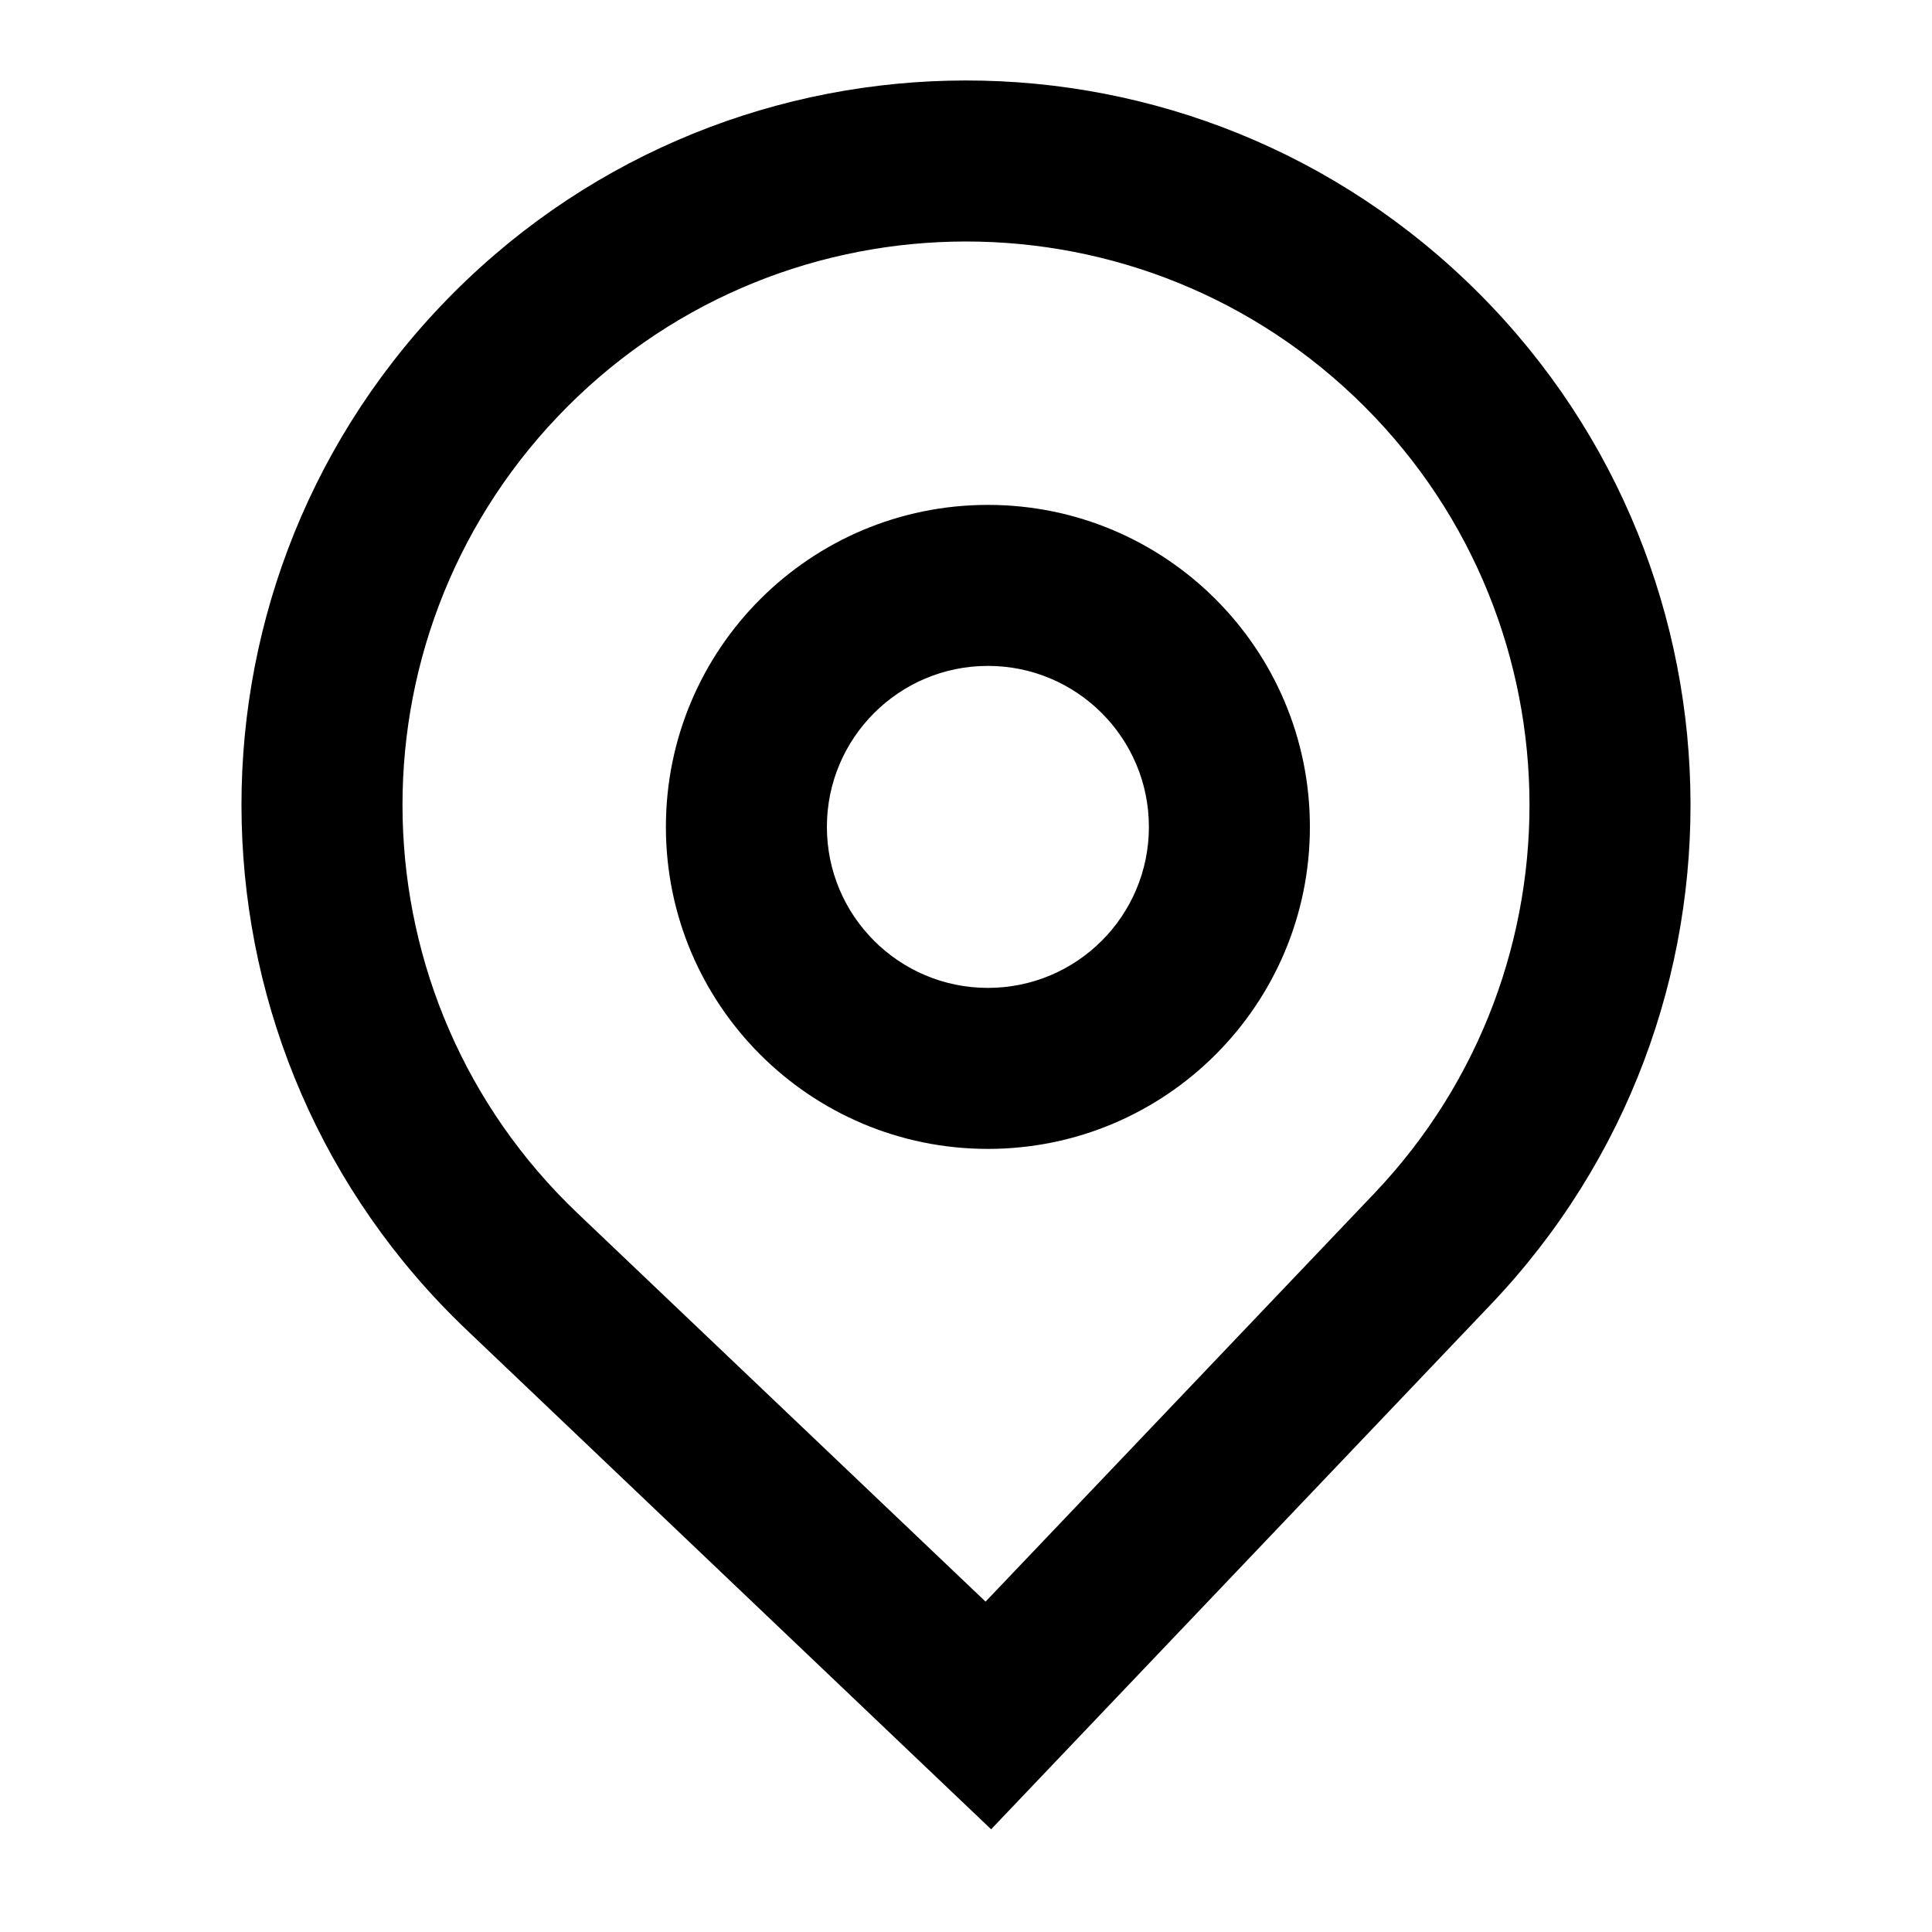
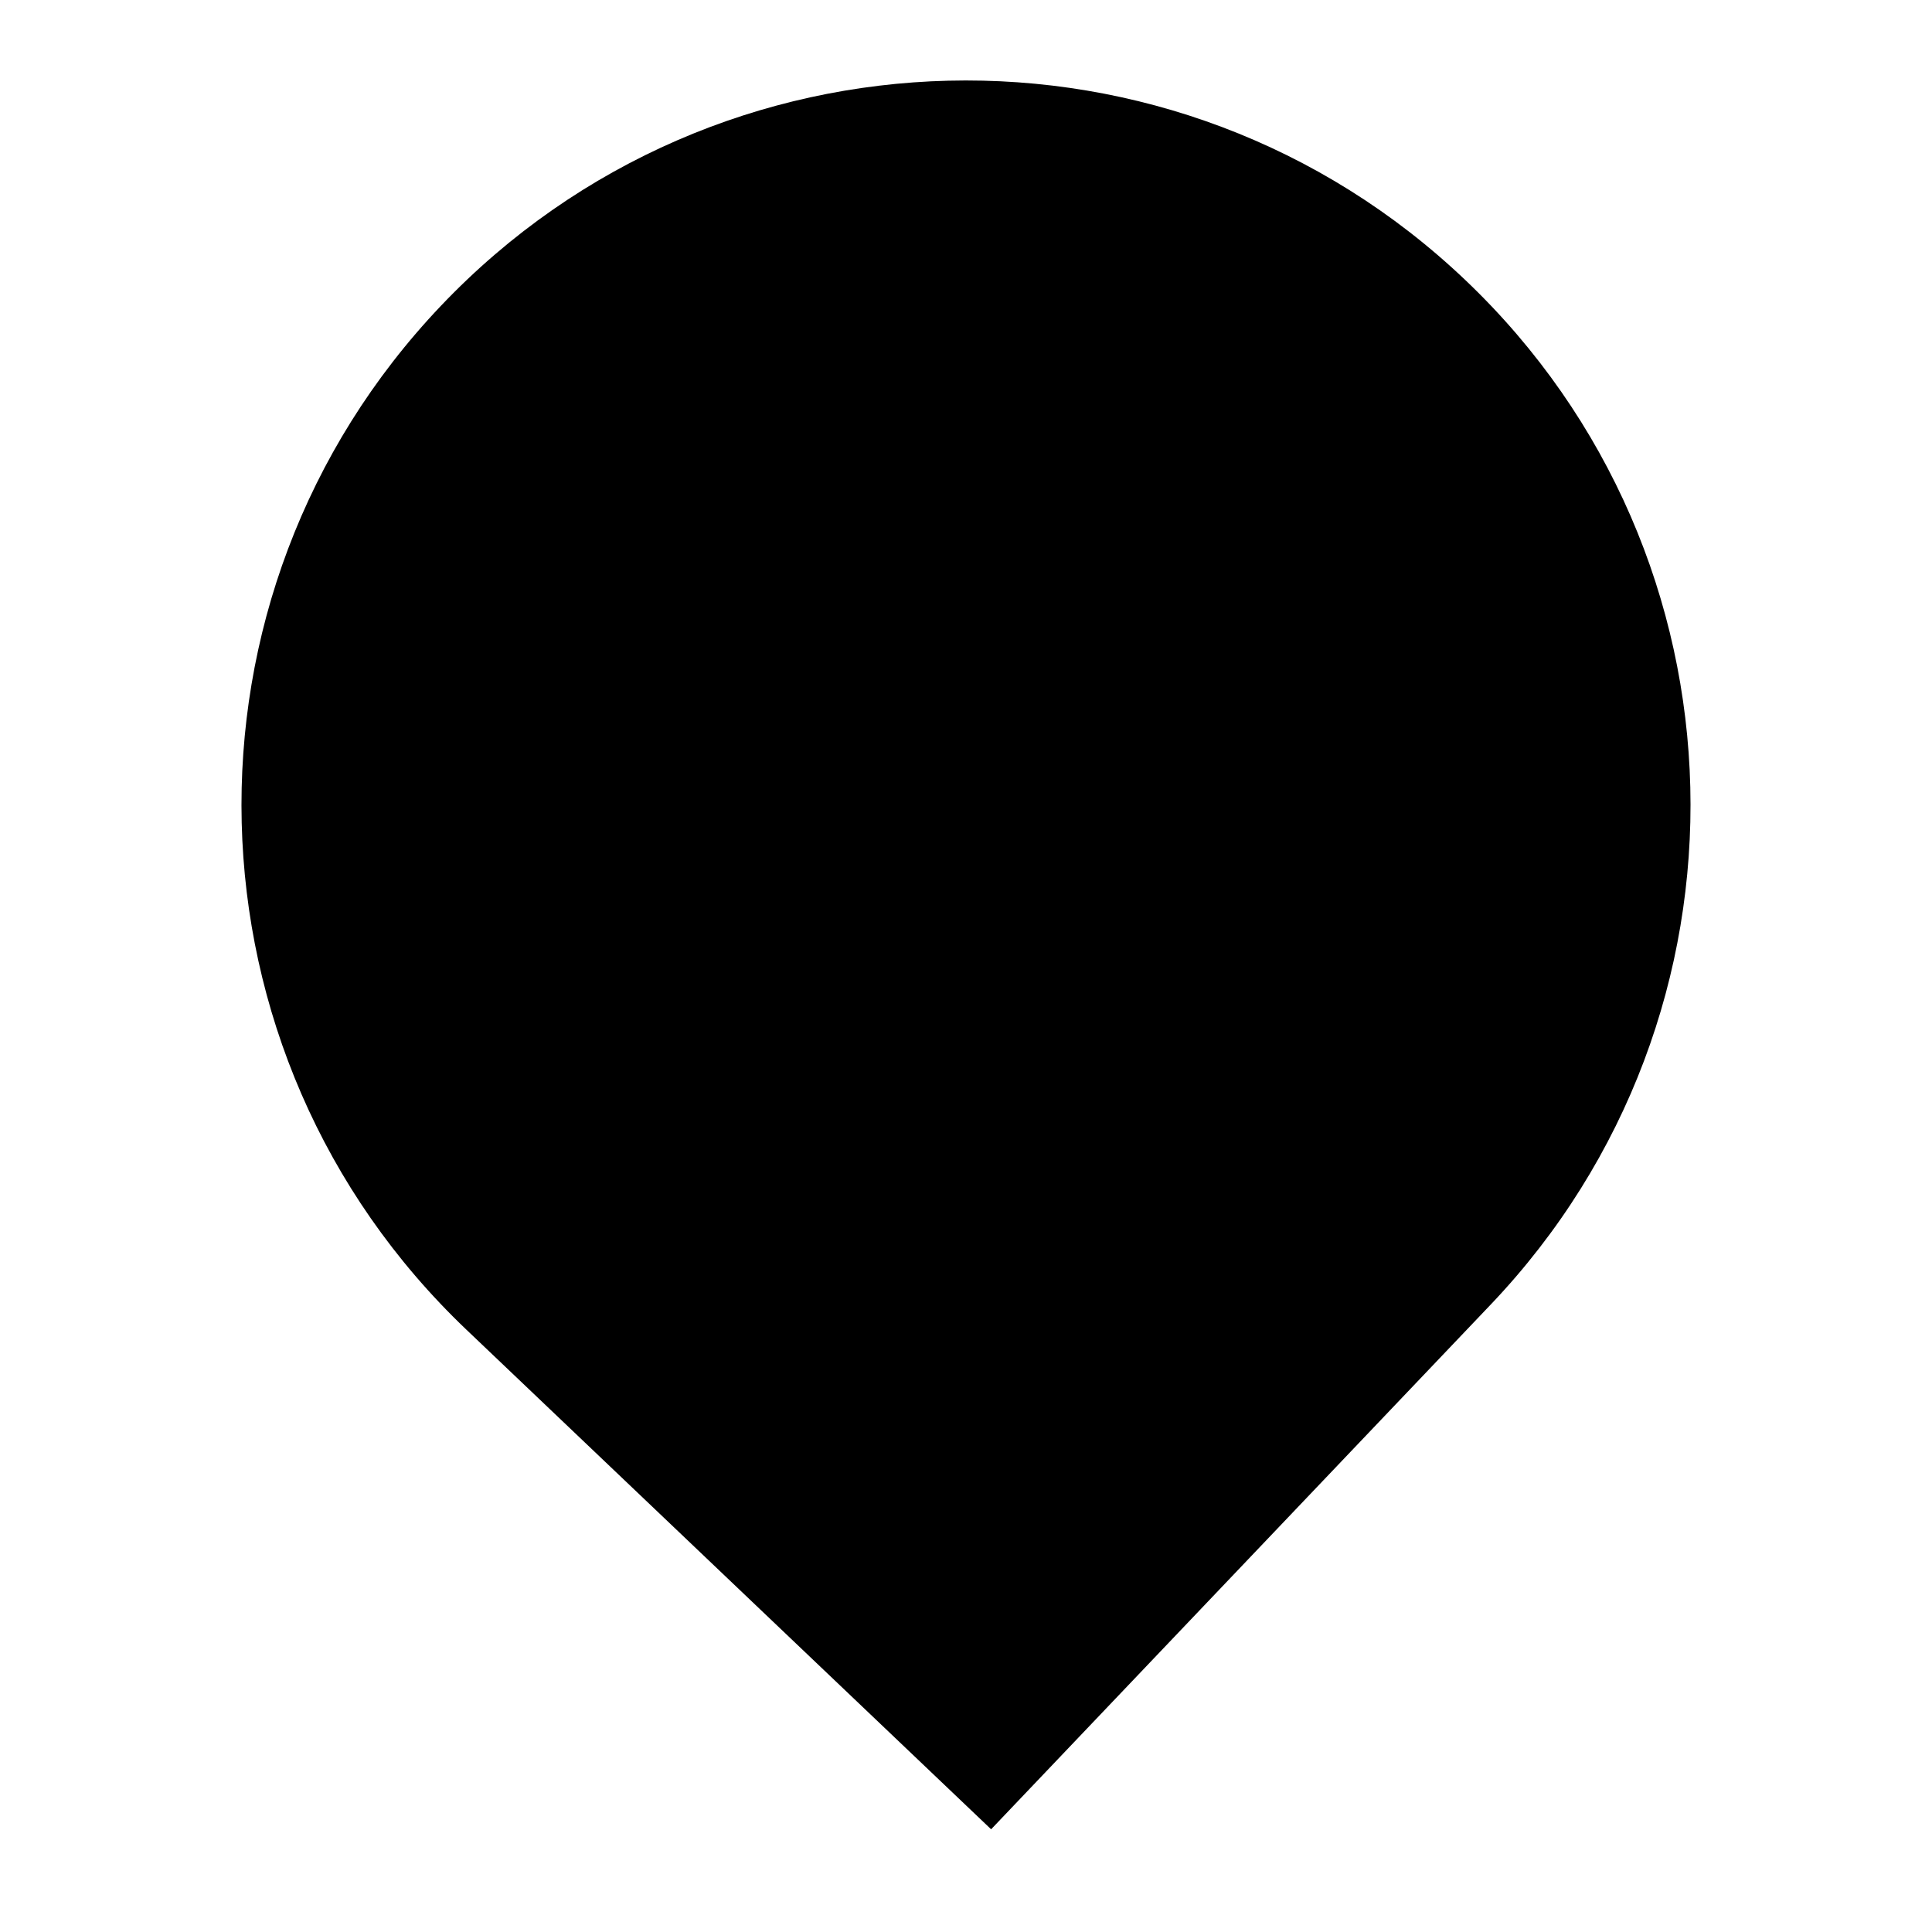
<svg xmlns="http://www.w3.org/2000/svg" width="24" height="24" viewBox="0 0 24 24" fill="none">
-   <path fill-rule="evenodd" clip-rule="evenodd" d="M16.272 10.272C16.272 12.481 14.481 14.272 12.272 14.272C10.063 14.272 8.272 12.481 8.272 10.272C8.272 8.063 10.063 6.272 12.272 6.272C14.481 6.272 16.272 8.063 16.272 10.272ZM14.272 10.272C14.272 11.377 13.377 12.272 12.272 12.272C11.168 12.272 10.272 11.377 10.272 10.272C10.272 9.168 11.168 8.272 12.272 8.272C13.377 8.272 14.272 9.168 14.272 10.272Z" fill="black" />
-   <path fill-rule="evenodd" clip-rule="evenodd" d="M5.794 16.518C2.194 13.091 2.054 7.394 5.482 3.794C8.909 0.194 14.606 0.054 18.206 3.482C21.806 6.909 21.946 12.606 18.518 16.206L12.312 22.724L5.794 16.518ZM17.07 14.827L12.243 19.896L7.173 15.07C4.373 12.404 4.265 7.973 6.93 5.173C9.596 2.373 14.027 2.265 16.827 4.93C19.627 7.596 19.735 12.027 17.07 14.827Z" fill="black" />
+   <path fillRule="evenodd" clipRule="evenodd" d="M16.272 10.272C16.272 12.481 14.481 14.272 12.272 14.272C10.063 14.272 8.272 12.481 8.272 10.272C8.272 8.063 10.063 6.272 12.272 6.272C14.481 6.272 16.272 8.063 16.272 10.272ZM14.272 10.272C14.272 11.377 13.377 12.272 12.272 12.272C11.168 12.272 10.272 11.377 10.272 10.272C10.272 9.168 11.168 8.272 12.272 8.272C13.377 8.272 14.272 9.168 14.272 10.272Z" fill="black" />
+   <path fillRule="evenodd" clipRule="evenodd" d="M5.794 16.518C2.194 13.091 2.054 7.394 5.482 3.794C8.909 0.194 14.606 0.054 18.206 3.482C21.806 6.909 21.946 12.606 18.518 16.206L12.312 22.724L5.794 16.518ZM17.07 14.827L12.243 19.896L7.173 15.07C4.373 12.404 4.265 7.973 6.93 5.173C9.596 2.373 14.027 2.265 16.827 4.93C19.627 7.596 19.735 12.027 17.07 14.827Z" fill="black" />
</svg>
